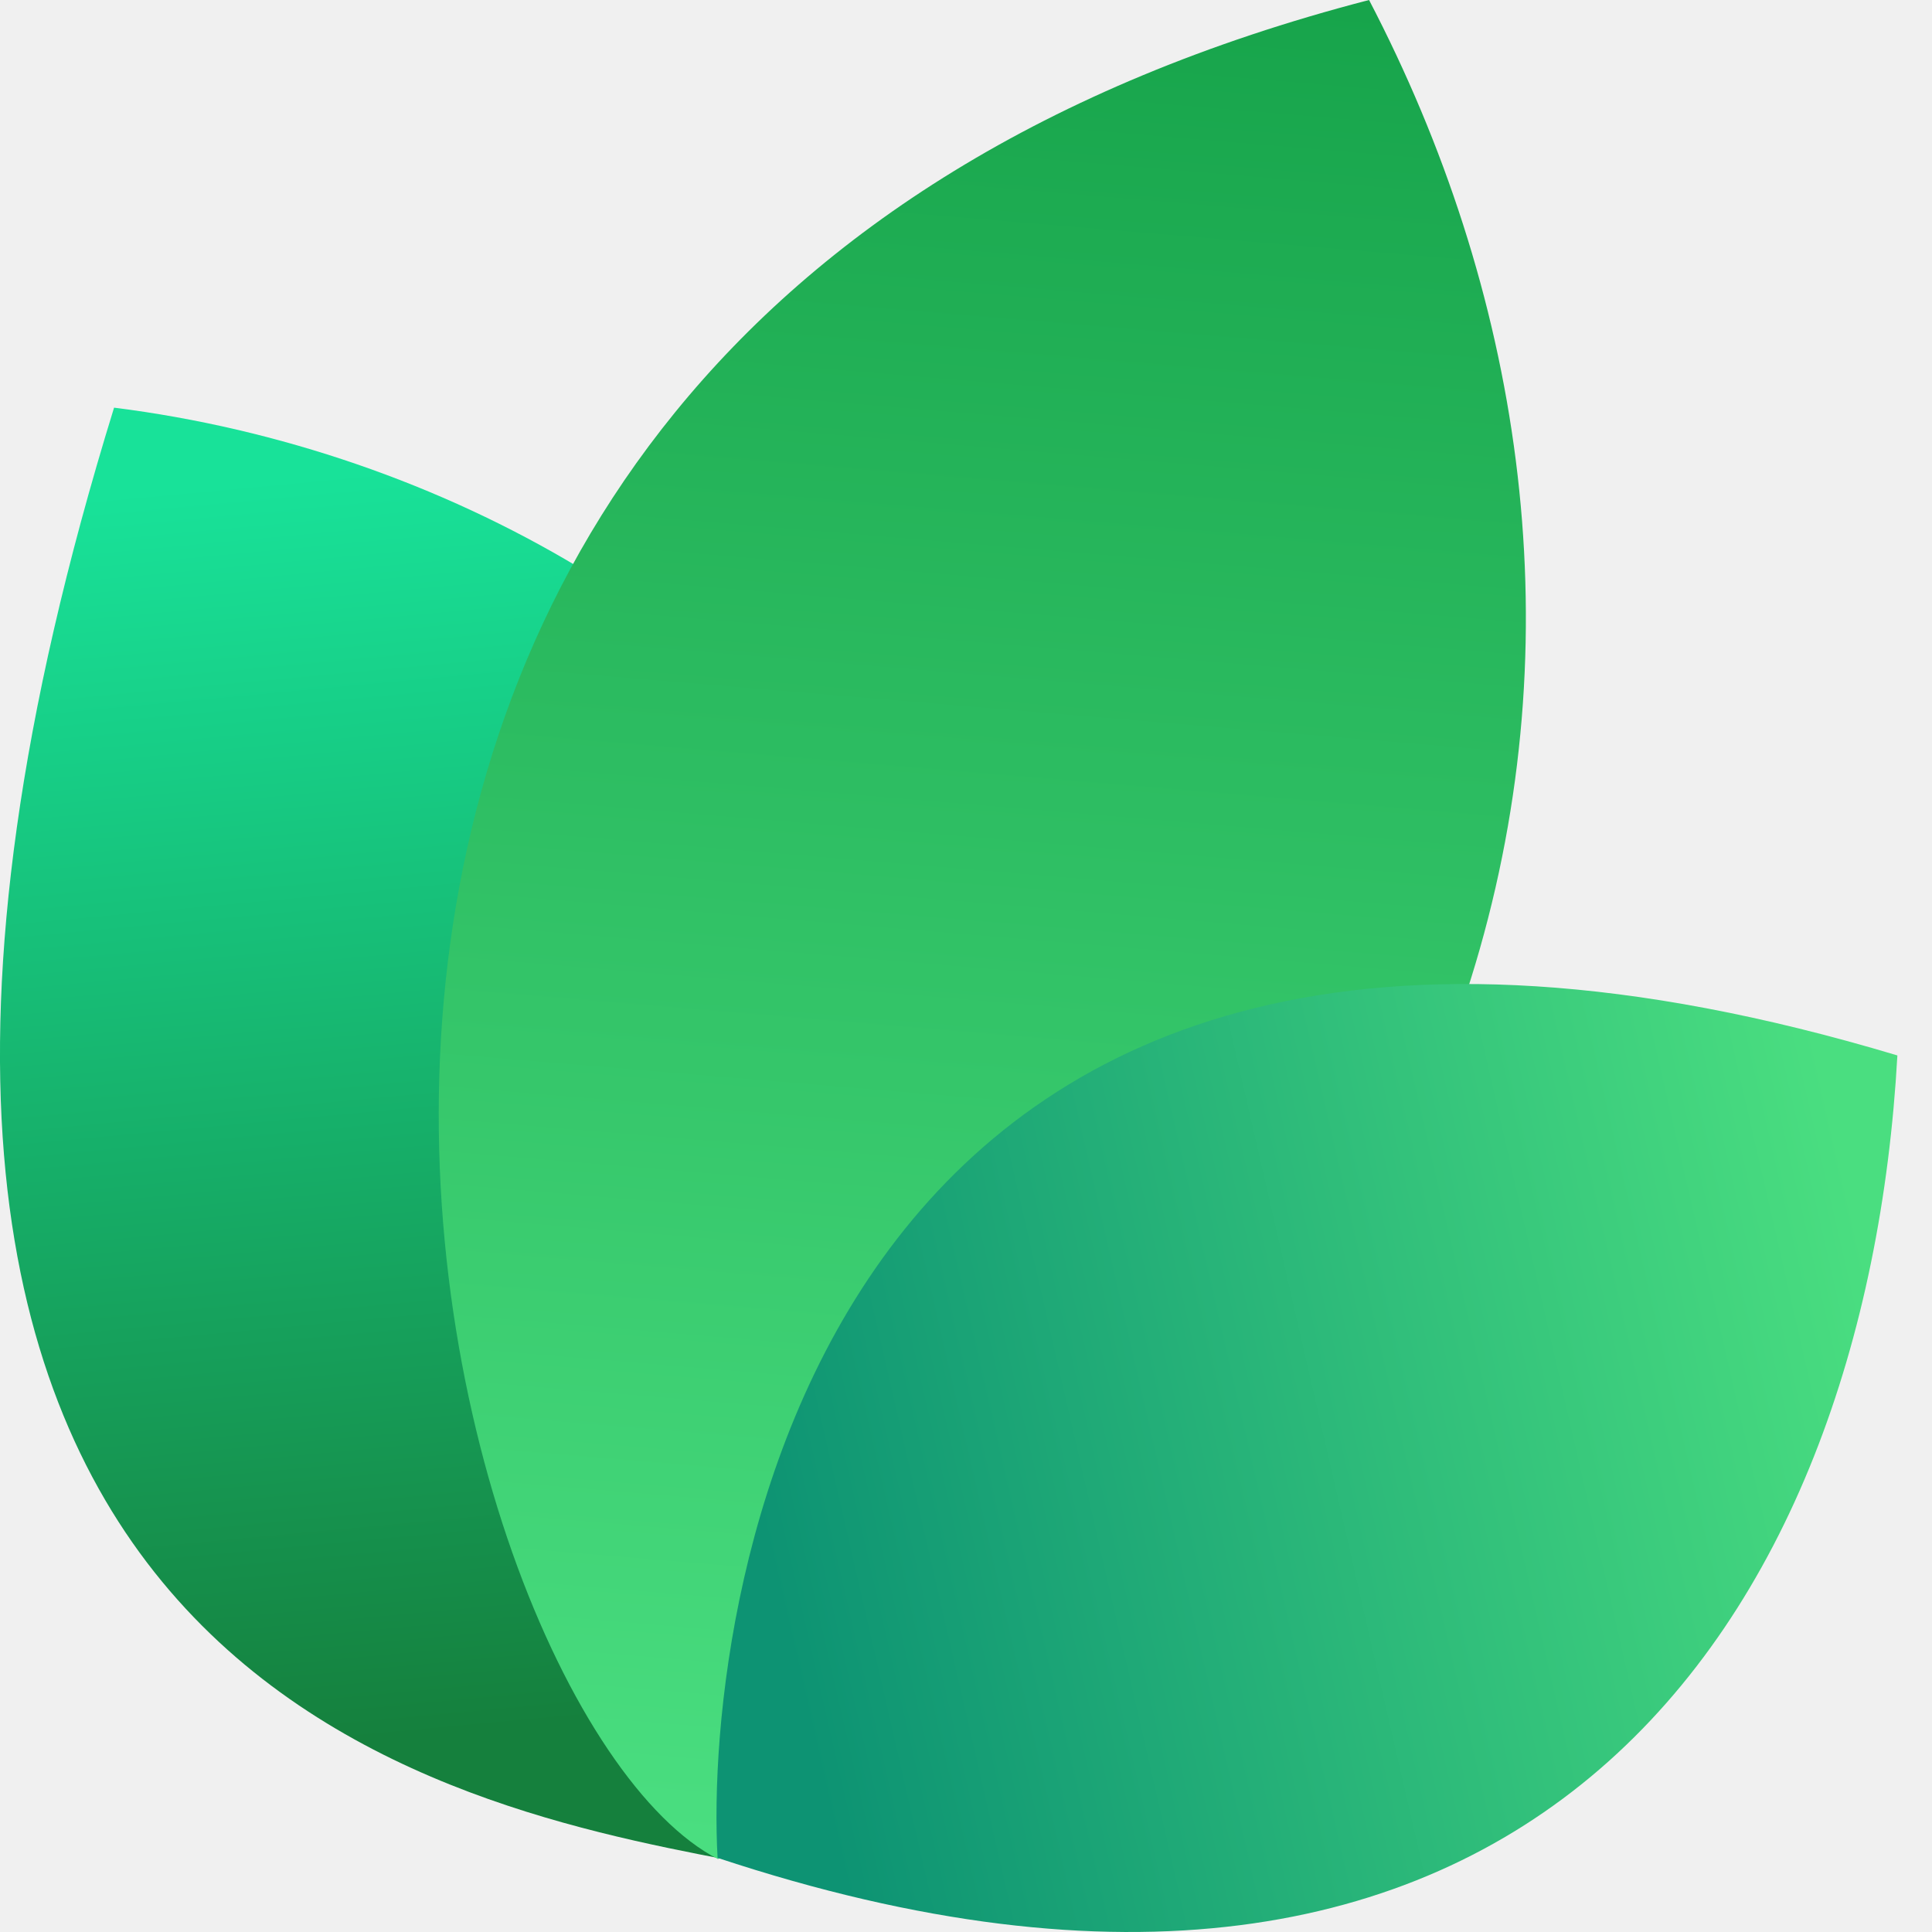
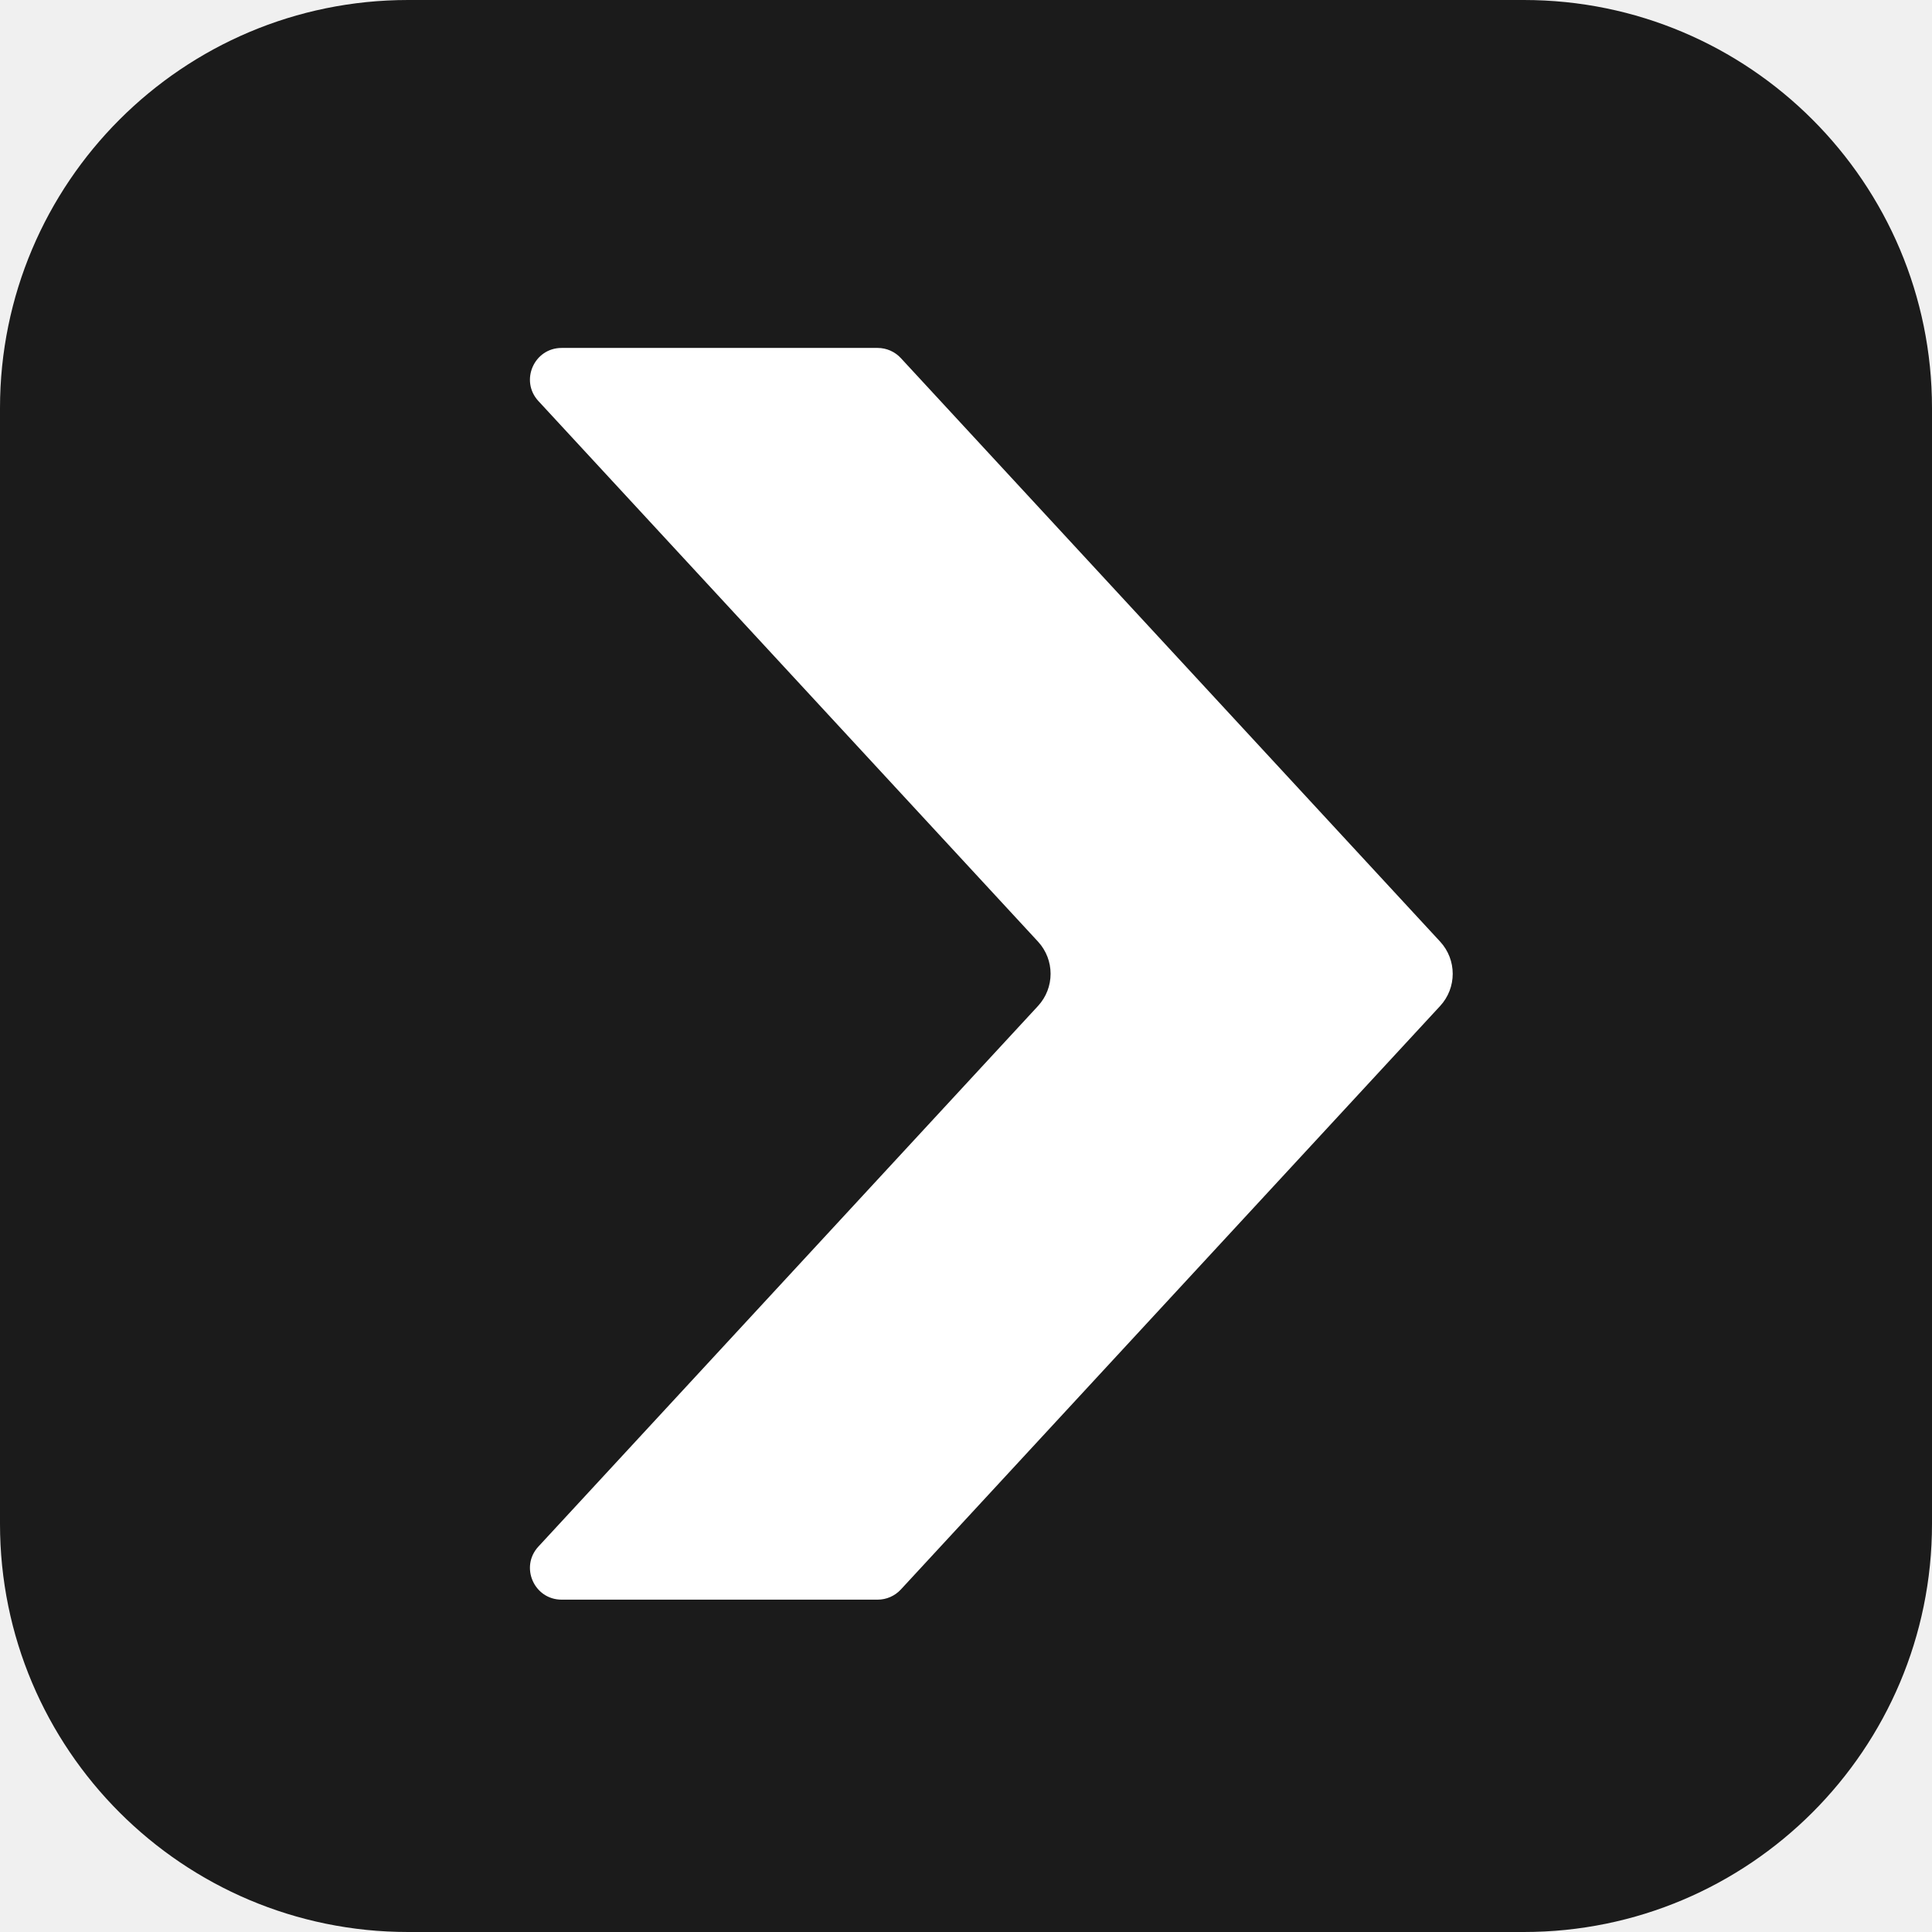
- <svg xmlns="http://www.w3.org/2000/svg" width="24" height="24" viewBox="0 0 24 24" fill="none">
-   <path d="M9.061 23.108C5.268 22.377 -3.391 20.627 1.417 5.064C9.634 6.099 16.973 14.064 9.061 23.108Z" fill="url(#paint0_linear_17557_2021)" />
-   <path d="M8.919 23.094C5.276 21.222 0.784 4.209 17.007 0C20.757 7.193 19.621 16.545 8.919 23.094Z" fill="url(#paint1_linear_17557_2021)" />
-   <path d="M8.914 23.079C8.735 19.882 10.159 9.085 23.57 13.111C23.181 20.123 18.984 26.418 8.914 23.079Z" fill="url(#paint2_linear_17557_2021)" />
-   <defs>
-     <linearGradient id="paint0_linear_17557_2021" x1="3.776" y1="5.916" x2="5.232" y2="21.559" gradientUnits="userSpaceOnUse">
-       <stop stop-color="#18E299" />
-       <stop offset="1" stop-color="#15803D" />
-     </linearGradient>
-     <linearGradient id="paint1_linear_17557_2021" x1="12.171" y1="-0.718" x2="10.19" y2="22.983" gradientUnits="userSpaceOnUse">
-       <stop stop-color="#16A34A" />
-       <stop offset="1" stop-color="#4ADE80" />
-     </linearGradient>
-     <linearGradient id="paint2_linear_17557_2021" x1="23.133" y1="15.353" x2="9.338" y2="18.52" gradientUnits="userSpaceOnUse">
-       <stop stop-color="#4ADE80" />
-       <stop offset="1" stop-color="#0D9373" />
-     </linearGradient>
-   </defs>
+ <svg xmlns="http://www.w3.org/2000/svg" width="142" height="142" viewBox="0 0 142 142" fill="none">
+   <rect width="142" height="142" rx="30" fill="#1B1B1B" />
+   <path d="M64.504 25.573H41.28C39.252 25.573 38.196 27.987 39.572 29.476L76.291 69.206C77.526 70.543 77.526 72.604 76.291 73.94L39.572 113.671C38.196 115.159 39.252 117.573 41.28 117.573H64.504C65.153 117.573 65.771 117.302 66.211 116.826L105.847 73.94C107.082 72.604 107.082 70.543 105.847 69.206L66.211 26.32C65.771 25.844 65.153 25.573 64.504 25.573Z" fill="white" />
</svg>
